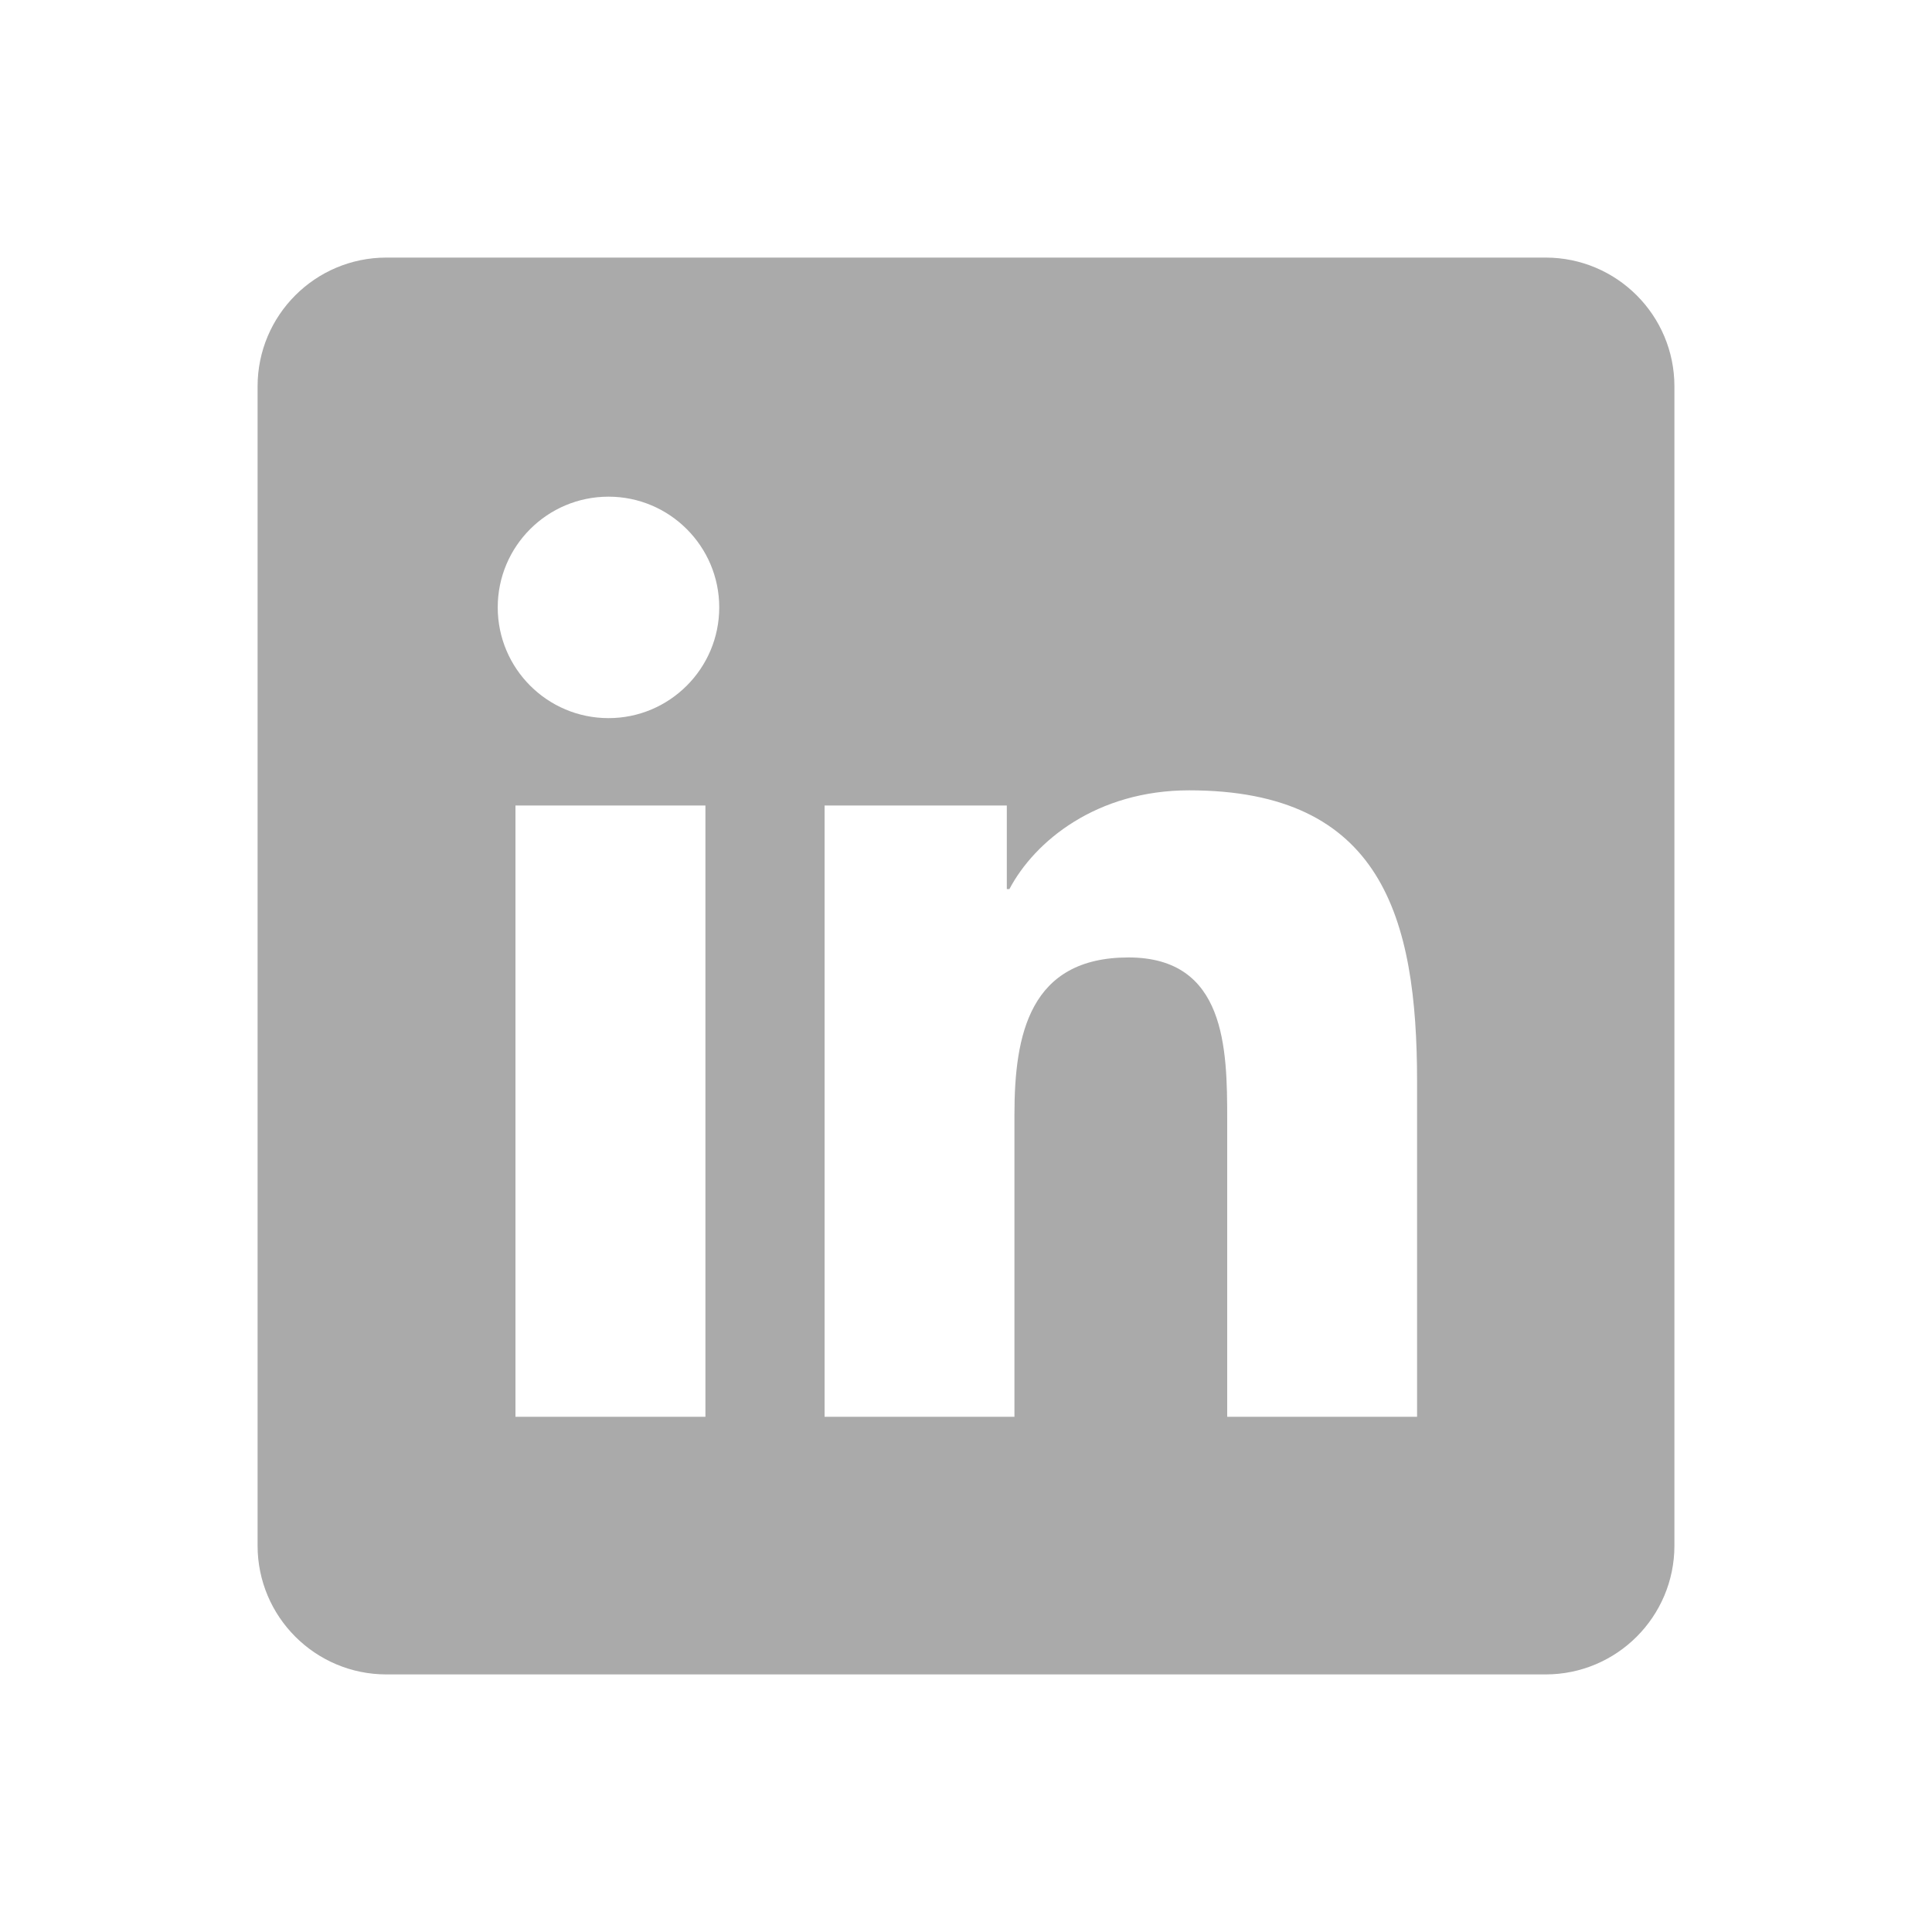
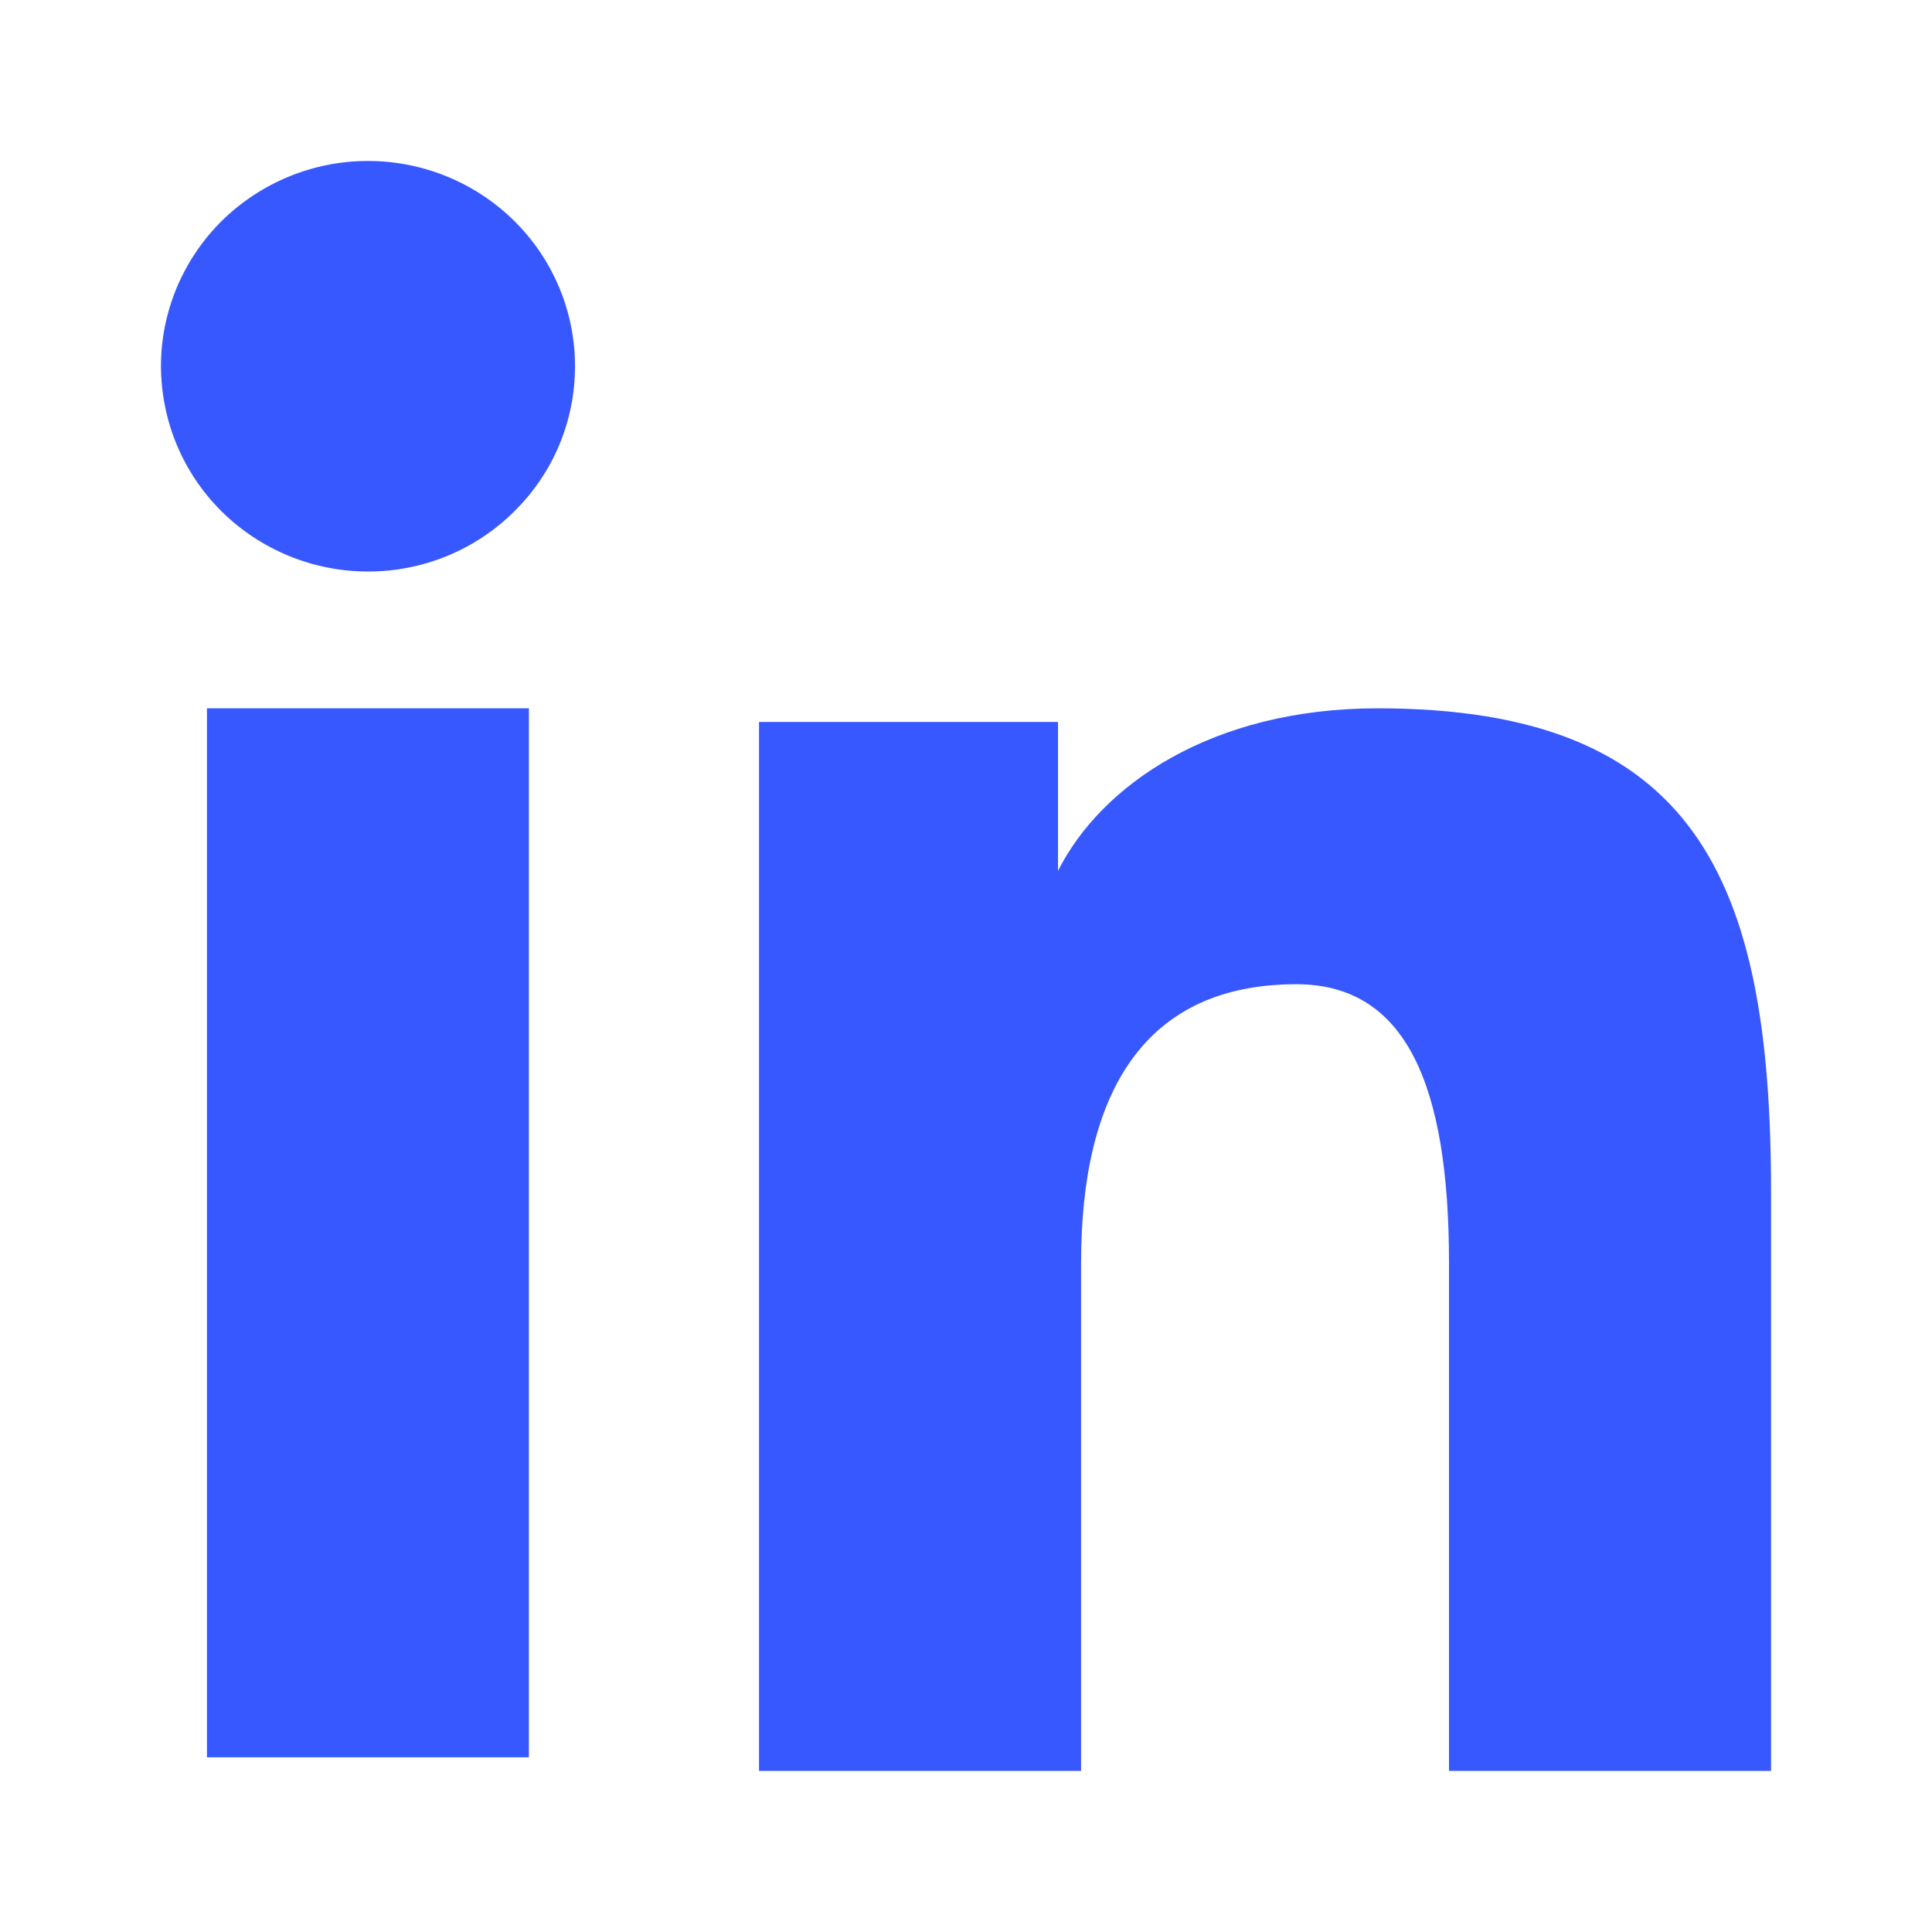
- <svg xmlns="http://www.w3.org/2000/svg" width="40" height="40" viewBox="0 0 40 40" fill="none">
-   <path d="M32 5.333H8C6.527 5.333 5.333 6.527 5.333 8V32C5.333 33.473 6.527 34.667 8 34.667H32C33.473 34.667 34.667 33.473 34.667 32V8C34.667 6.527 33.473 5.333 32 5.333ZM14.605 29.333H10.672V16.677H14.605V29.333ZM12.599 14.868C11.331 14.868 10.305 13.84 10.305 12.575C10.305 11.309 11.332 10.283 12.599 10.283C13.863 10.283 14.891 11.311 14.891 12.575C14.891 13.84 13.863 14.868 12.599 14.868ZM29.339 29.333H25.408V23.179C25.408 21.711 25.381 19.823 23.364 19.823C21.317 19.823 21.003 21.421 21.003 23.072V29.333H17.072V16.677H20.845V18.407H20.899C21.424 17.412 22.707 16.363 24.62 16.363C28.603 16.363 29.339 18.984 29.339 22.392V29.333Z" fill="#AAAAAA" />
+ <svg xmlns="http://www.w3.org/2000/svg" width="16" height="16" viewBox="0 0 16 16" fill="none">
+   <path fill-rule="evenodd" clip-rule="evenodd" d="M6.286 5.979H8.762V7.212C9.119 6.503 10.034 5.866 11.408 5.866C14.041 5.866 14.667 7.278 14.667 9.868V14.666H12V10.458C12 8.983 11.643 8.151 10.736 8.151C9.476 8.151 8.953 9.048 8.953 10.458V14.666H6.286V5.979ZM1.714 14.553H4.38V5.866H1.714V14.553ZM4.762 3.033C4.762 3.257 4.718 3.478 4.632 3.684C4.546 3.89 4.419 4.077 4.26 4.234C3.938 4.555 3.501 4.734 3.047 4.733C2.593 4.733 2.158 4.554 1.835 4.235C1.676 4.077 1.55 3.89 1.464 3.684C1.378 3.478 1.334 3.256 1.333 3.033C1.333 2.582 1.514 2.15 1.835 1.831C2.158 1.512 2.594 1.333 3.047 1.333C3.502 1.333 3.938 1.512 4.26 1.831C4.582 2.15 4.762 2.582 4.762 3.033Z" fill="#3858FF" />
</svg>
